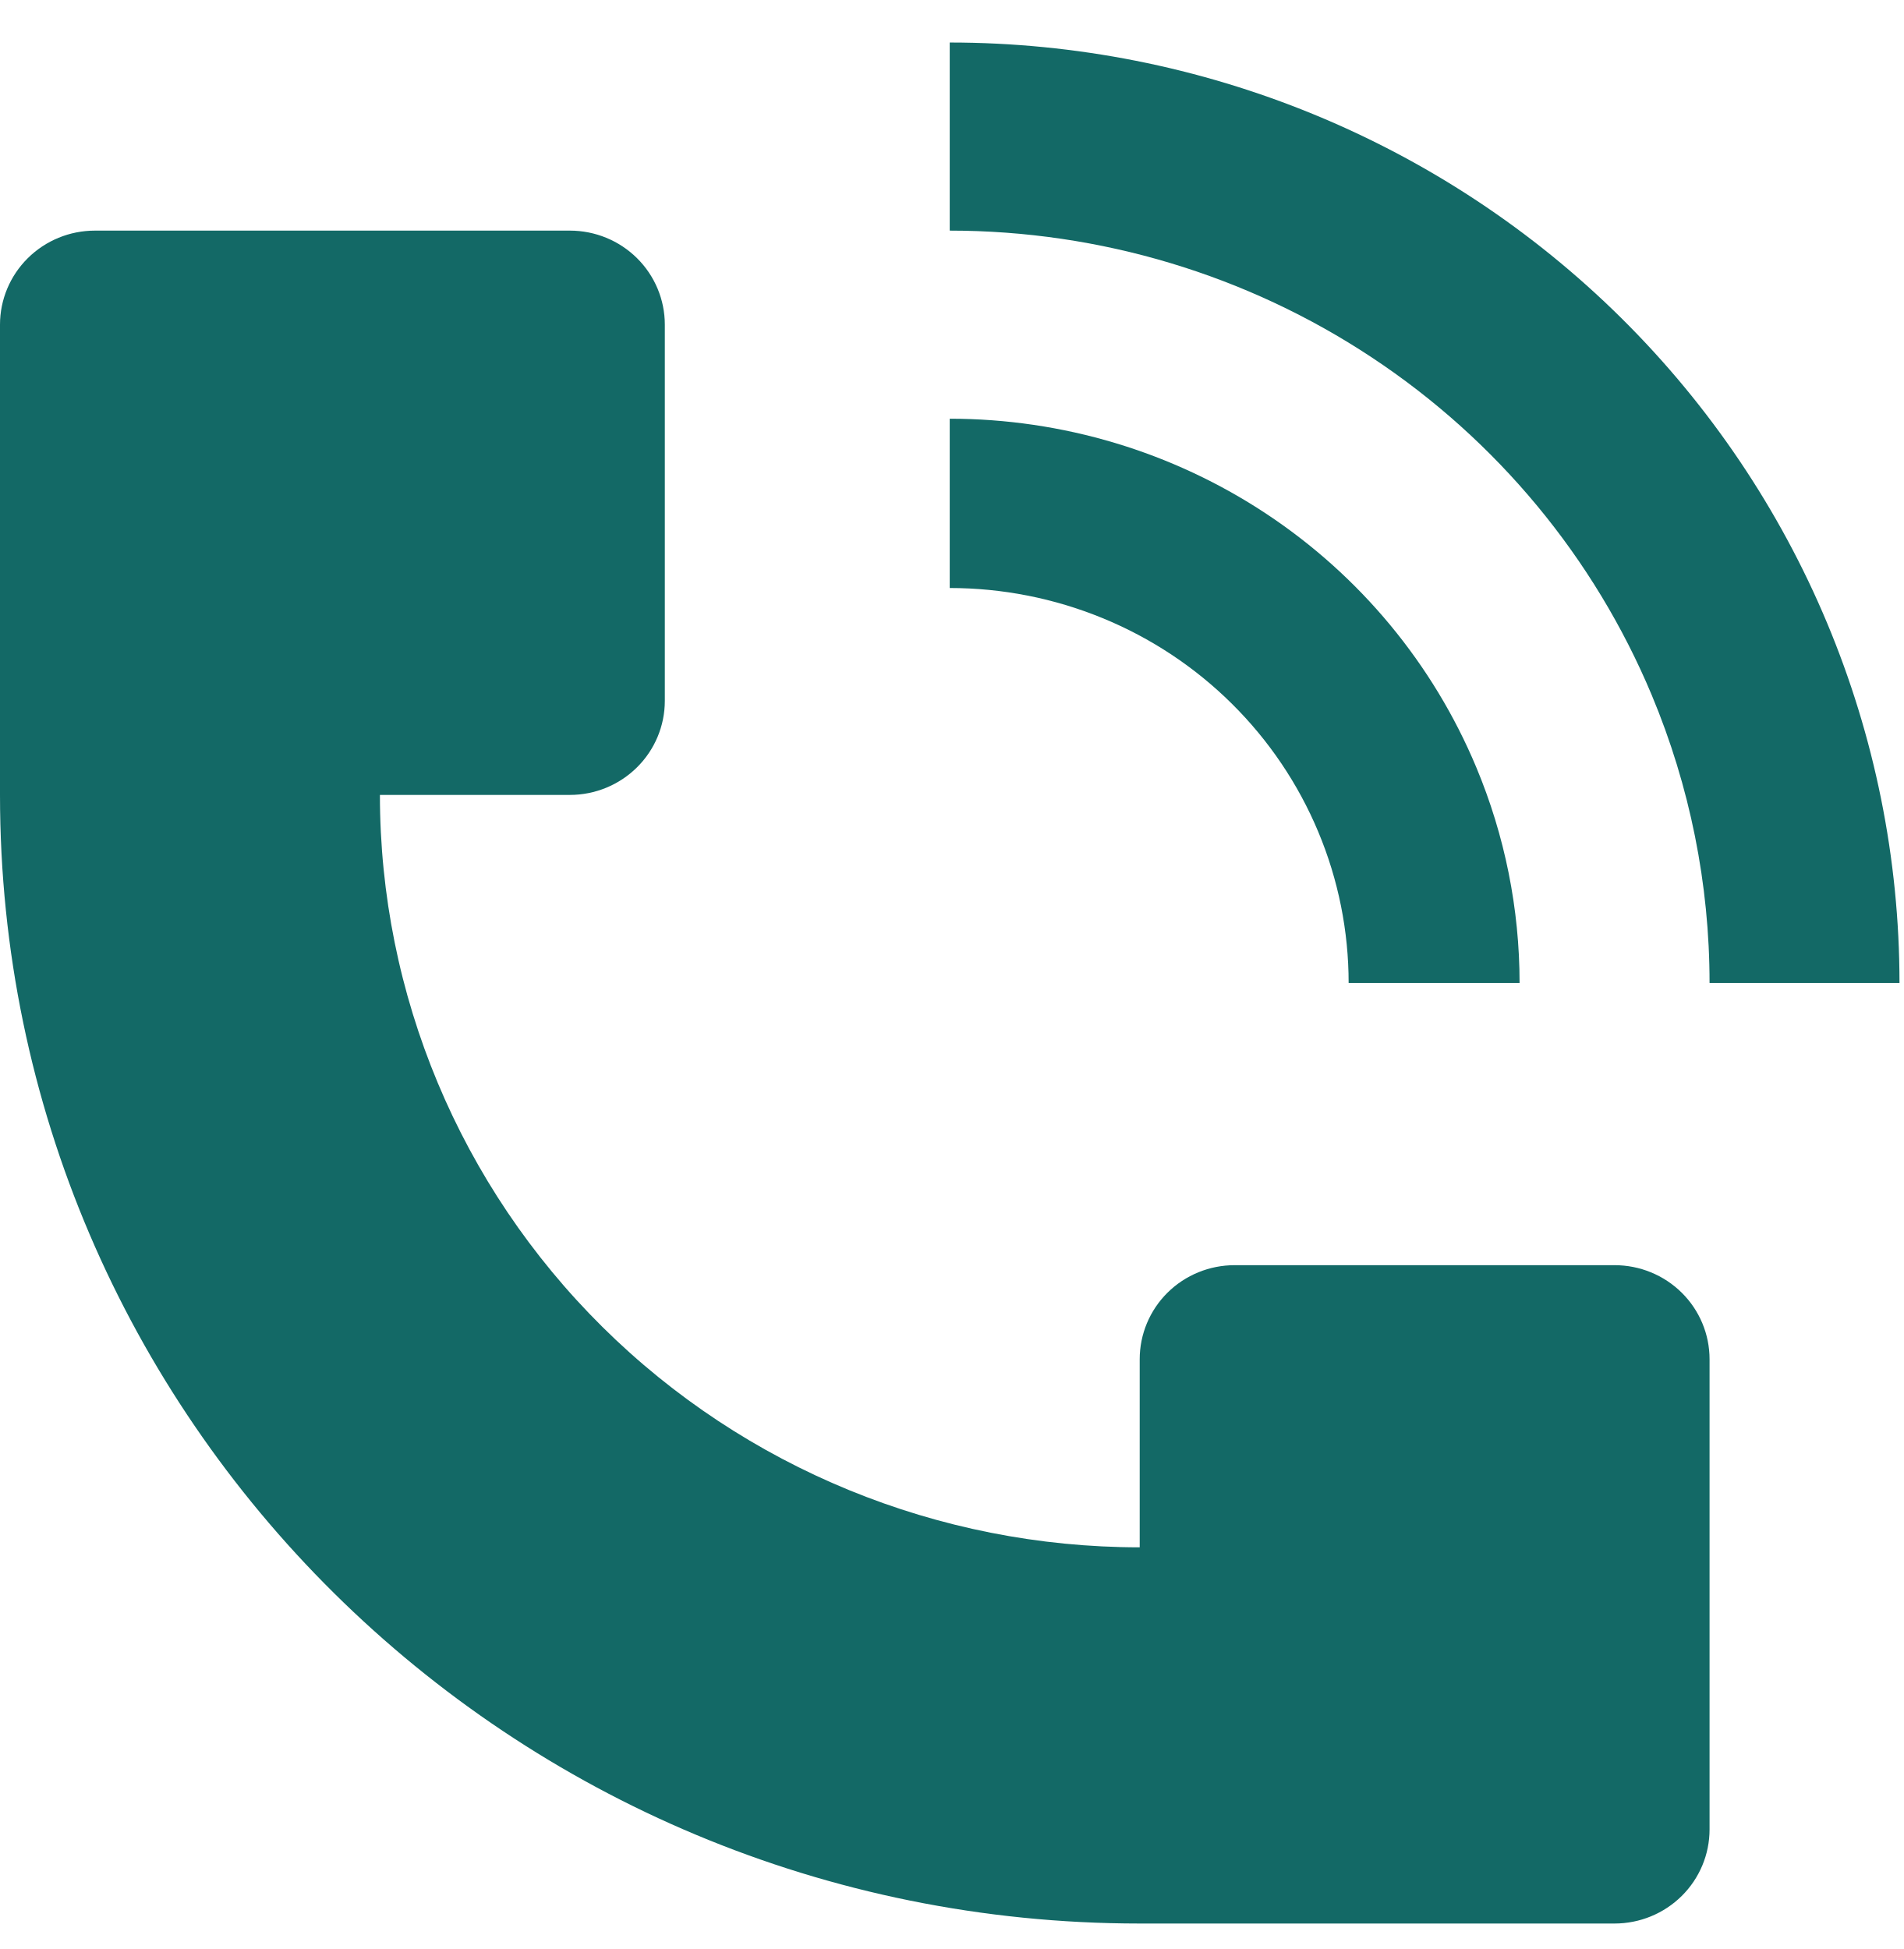
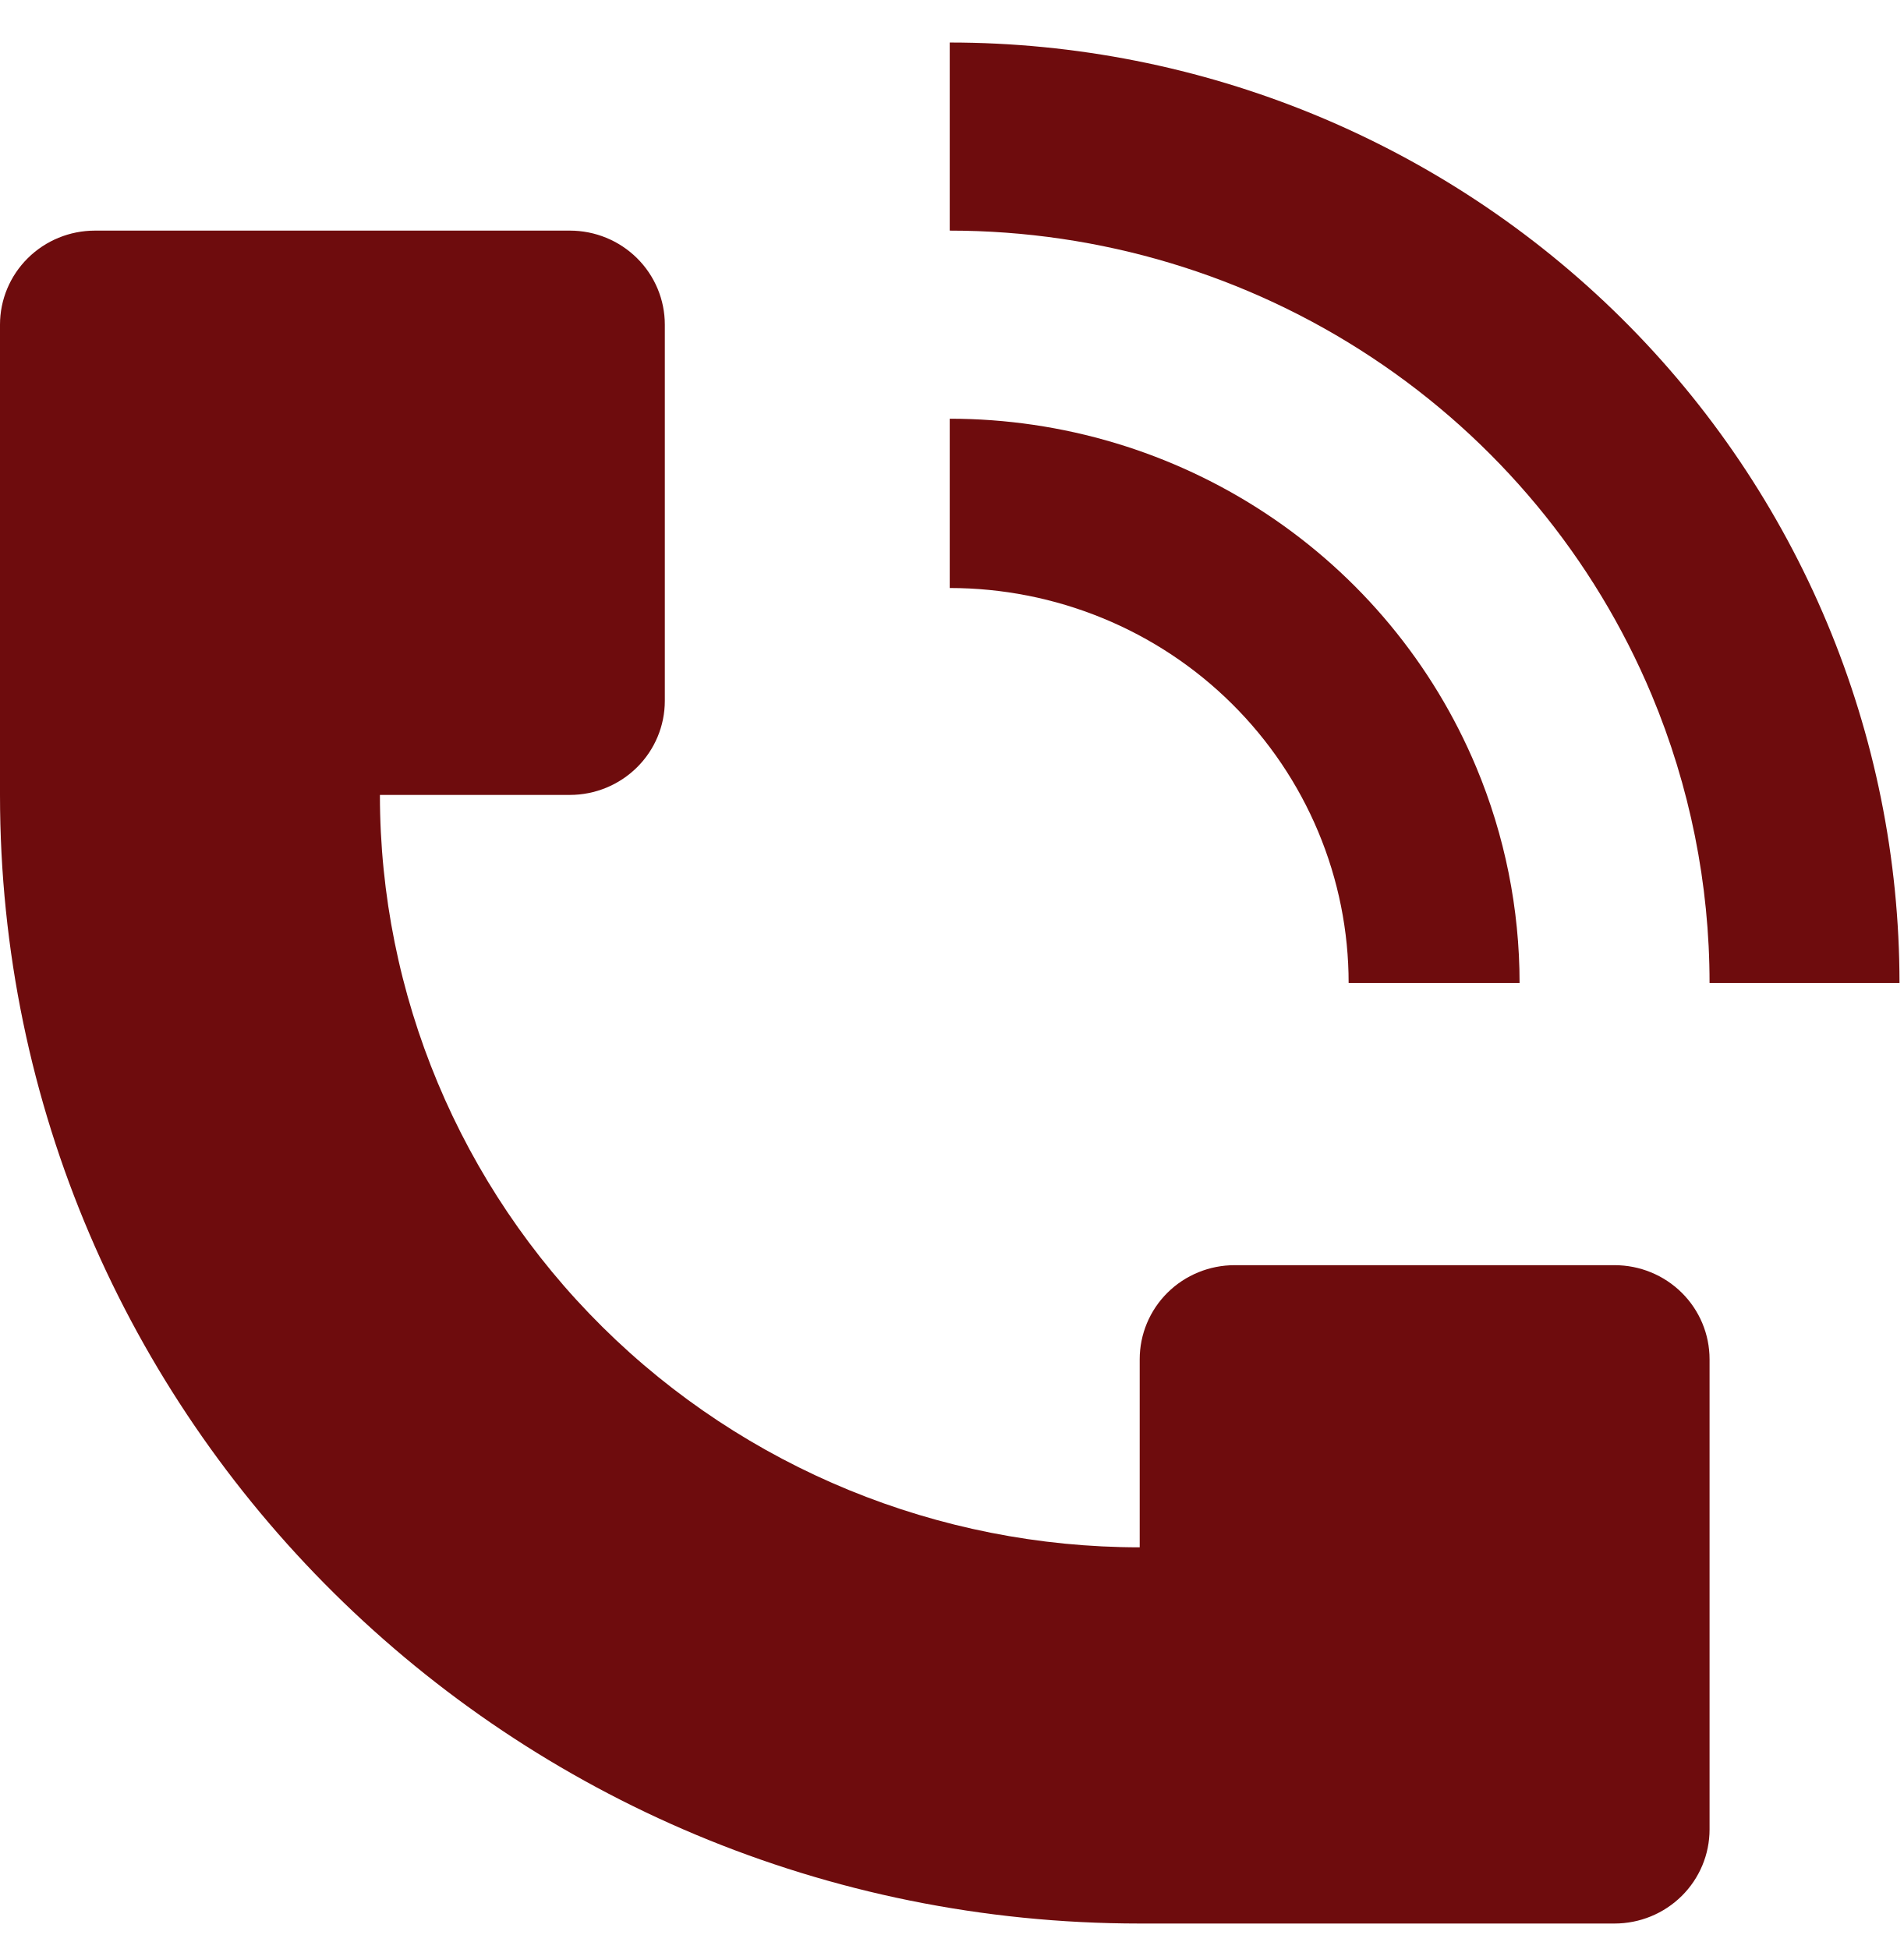
<svg xmlns="http://www.w3.org/2000/svg" width="42" height="43" viewBox="0 0 42 43" fill="none">
-   <path d="M41.903 21.688C41.902 16.185 39.694 10.907 35.765 7.016C31.836 3.125 26.508 0.939 20.951 0.938V5.088C24.266 5.088 27.506 6.062 30.262 7.886C33.019 9.709 35.167 12.301 36.437 15.334C37.279 17.348 37.713 19.507 37.713 21.688H41.903ZM0 17.538V7.162C0 6.612 0.221 6.084 0.614 5.695C1.007 5.306 1.539 5.088 2.095 5.088H12.571C13.127 5.088 13.659 5.306 14.052 5.695C14.445 6.084 14.666 6.612 14.666 7.162V15.463C14.666 16.013 14.445 16.541 14.052 16.93C13.659 17.319 13.127 17.538 12.571 17.538H8.381C8.381 21.94 10.146 26.162 13.29 29.276C16.433 32.389 20.696 34.138 25.142 34.138V29.988C25.142 29.437 25.363 28.909 25.755 28.52C26.148 28.131 26.681 27.913 27.237 27.913H35.617C36.173 27.913 36.706 28.131 37.099 28.52C37.492 28.909 37.713 29.437 37.713 29.988V40.362C37.713 40.913 37.492 41.441 37.099 41.83C36.706 42.219 36.173 42.438 35.617 42.438H25.142C11.257 42.438 0 31.288 0 17.538Z" fill="#136966" />
-   <path d="M32.565 16.924C33.197 18.434 33.522 20.053 33.522 21.688H29.751C29.751 20.543 29.524 19.41 29.081 18.352C28.639 17.295 27.991 16.334 27.174 15.525C26.357 14.715 25.387 14.073 24.319 13.636C23.251 13.198 22.107 12.973 20.951 12.973V9.238C23.437 9.238 25.868 9.968 27.935 11.336C30.002 12.704 31.613 14.649 32.565 16.924Z" fill="#136966" />
+   <path d="M41.903 21.688C41.902 16.185 39.694 10.907 35.765 7.016C31.836 3.125 26.508 0.939 20.951 0.938V5.088C24.266 5.088 27.506 6.062 30.262 7.886C33.019 9.709 35.167 12.301 36.437 15.334C37.279 17.348 37.713 19.507 37.713 21.688H41.903ZM0 17.538V7.162C0 6.612 0.221 6.084 0.614 5.695C1.007 5.306 1.539 5.088 2.095 5.088H12.571C13.127 5.088 13.659 5.306 14.052 5.695C14.445 6.084 14.666 6.612 14.666 7.162V15.463C14.666 16.013 14.445 16.541 14.052 16.93C13.659 17.319 13.127 17.538 12.571 17.538H8.381C8.381 21.94 10.146 26.162 13.29 29.276C16.433 32.389 20.696 34.138 25.142 34.138V29.988C25.142 29.437 25.363 28.909 25.755 28.52C26.148 28.131 26.681 27.913 27.237 27.913H35.617C36.173 27.913 36.706 28.131 37.099 28.52C37.492 28.909 37.713 29.437 37.713 29.988V40.362C37.713 40.913 37.492 41.441 37.099 41.83C36.706 42.219 36.173 42.438 35.617 42.438H25.142C11.257 42.438 0 31.288 0 17.538Z" fill="#6E0C0D" />
+   <path d="M32.565 16.924C33.197 18.434 33.522 20.053 33.522 21.688H29.751C29.751 20.543 29.524 19.41 29.081 18.352C28.639 17.295 27.991 16.334 27.174 15.525C26.357 14.715 25.387 14.073 24.319 13.636C23.251 13.198 22.107 12.973 20.951 12.973V9.238C23.437 9.238 25.868 9.968 27.935 11.336C30.002 12.704 31.613 14.649 32.565 16.924Z" fill="#6E0C0D" />
</svg>
